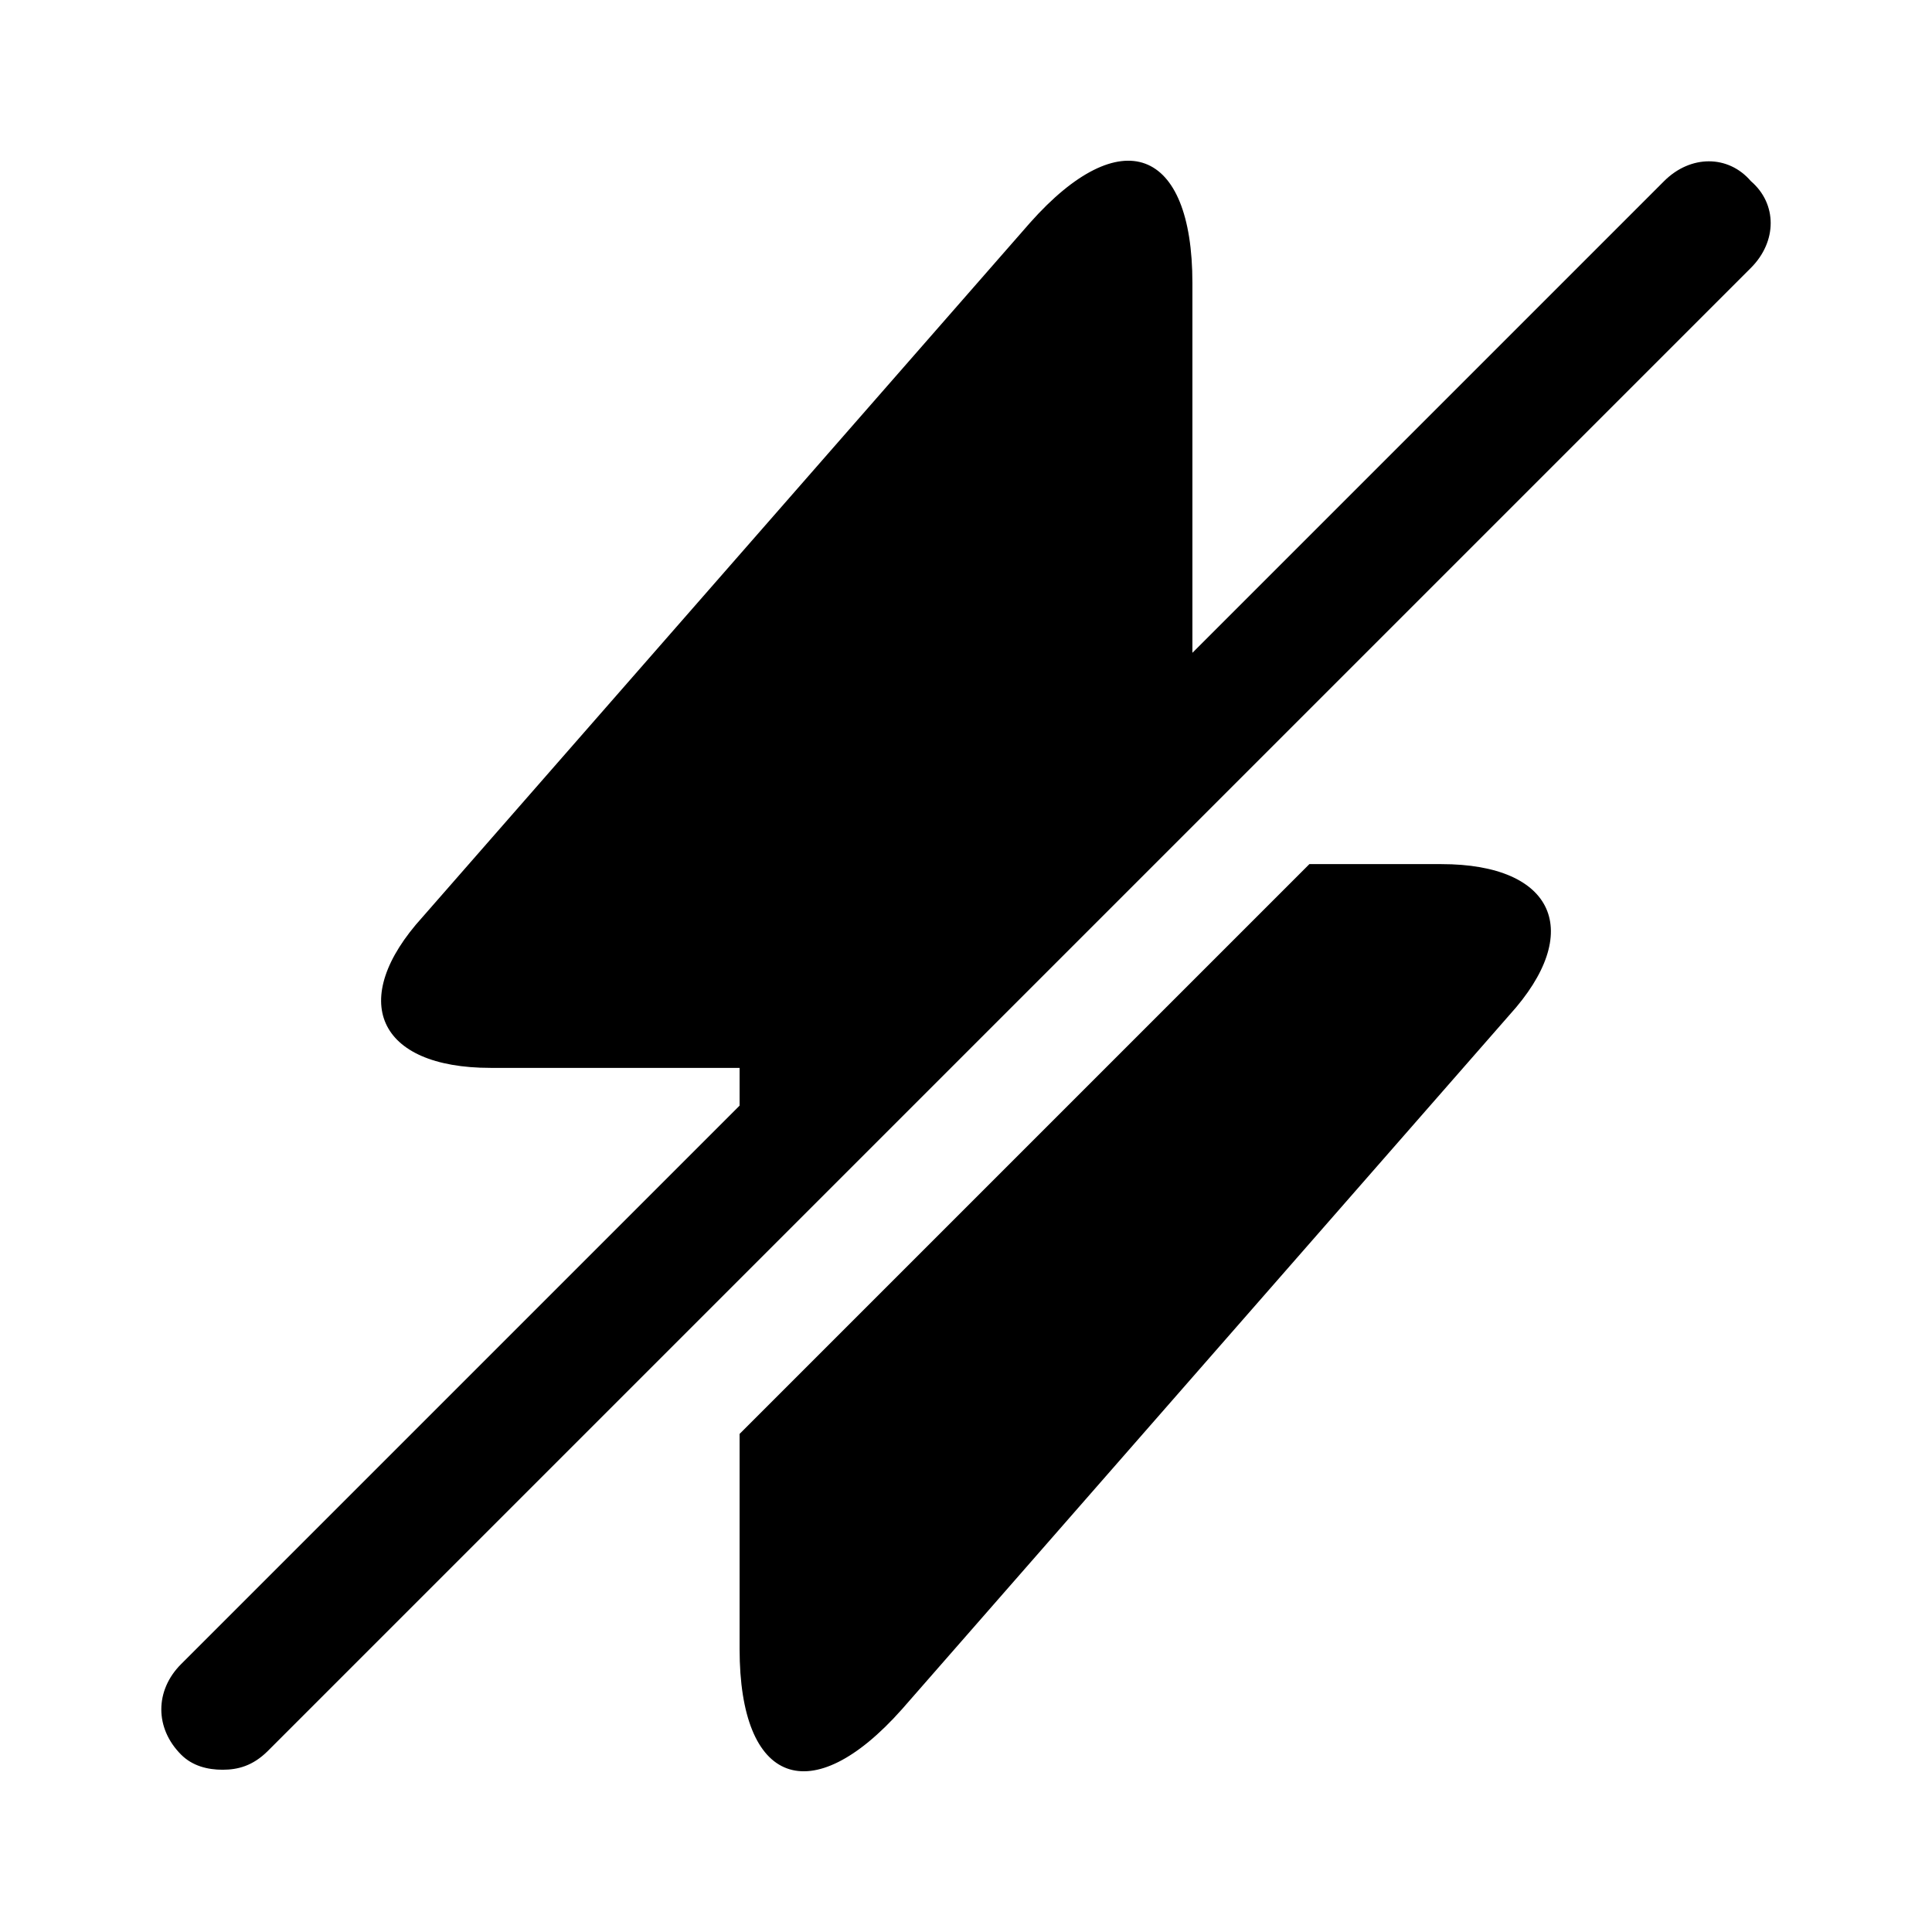
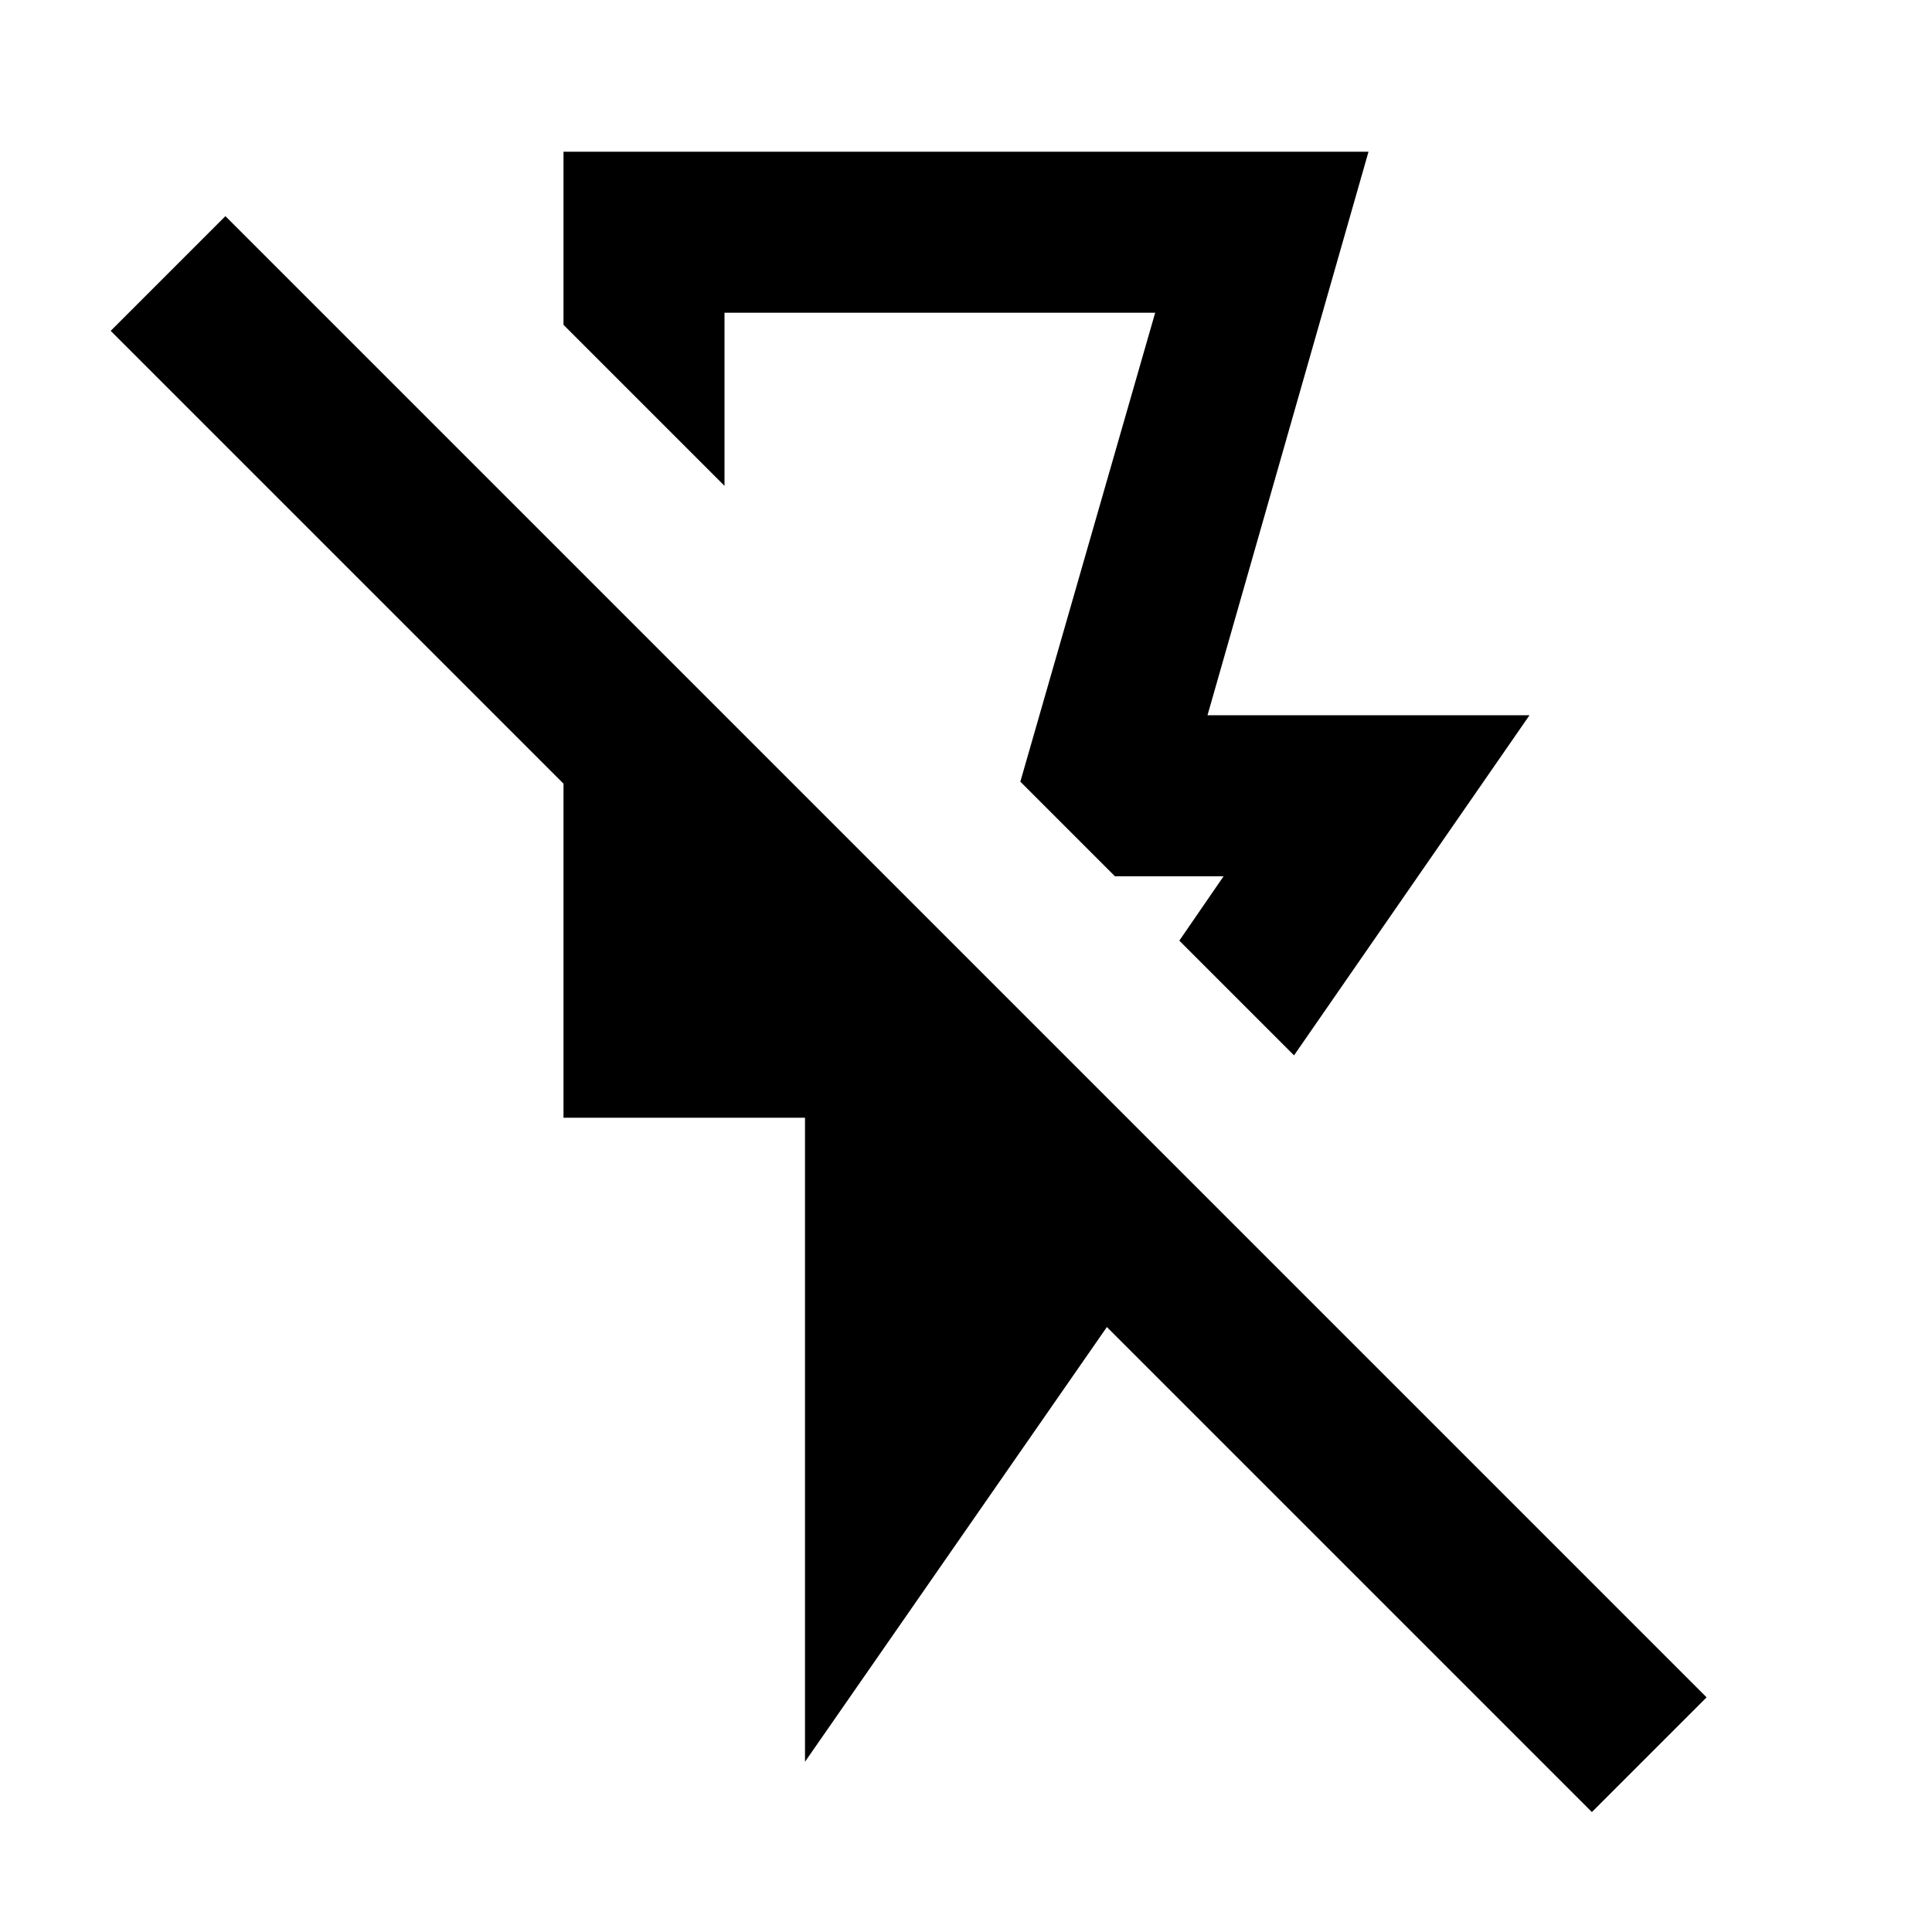
- <svg xmlns="http://www.w3.org/2000/svg" viewBox="0 0 512 512">
-   <path d="m400 269l-161 184c-24 27-43 20-43-16l0-57 151-151 35 0c30 0 38 18 18 40z m41-221c7-7 17-7 23 0 7 6 7 16 0 23l-393 393c-4 4-8 5-12 5-4 0-8-1-11-4-7-7-7-17 0-24l148-148 0-10-66 0c-30 0-38-18-18-40l161-184c24-27 43-20 43 16l0 98z" />
+ <svg xmlns="http://www.w3.org/2000/svg" viewBox="0 0 24 24">
+   <path d="m7 1.885h10l-2 7h4l-2.925 4.225-1.425-1.425.55-.8h-1.35l-1.175-1.175 1.675-5.825h-5.35v2.15l-2-2zm3 20v-8h-3v-4.15l-5.625-5.625 1.425-1.425 18.4 18.4-1.425 1.425-6.025-6.025z" />
</svg>
